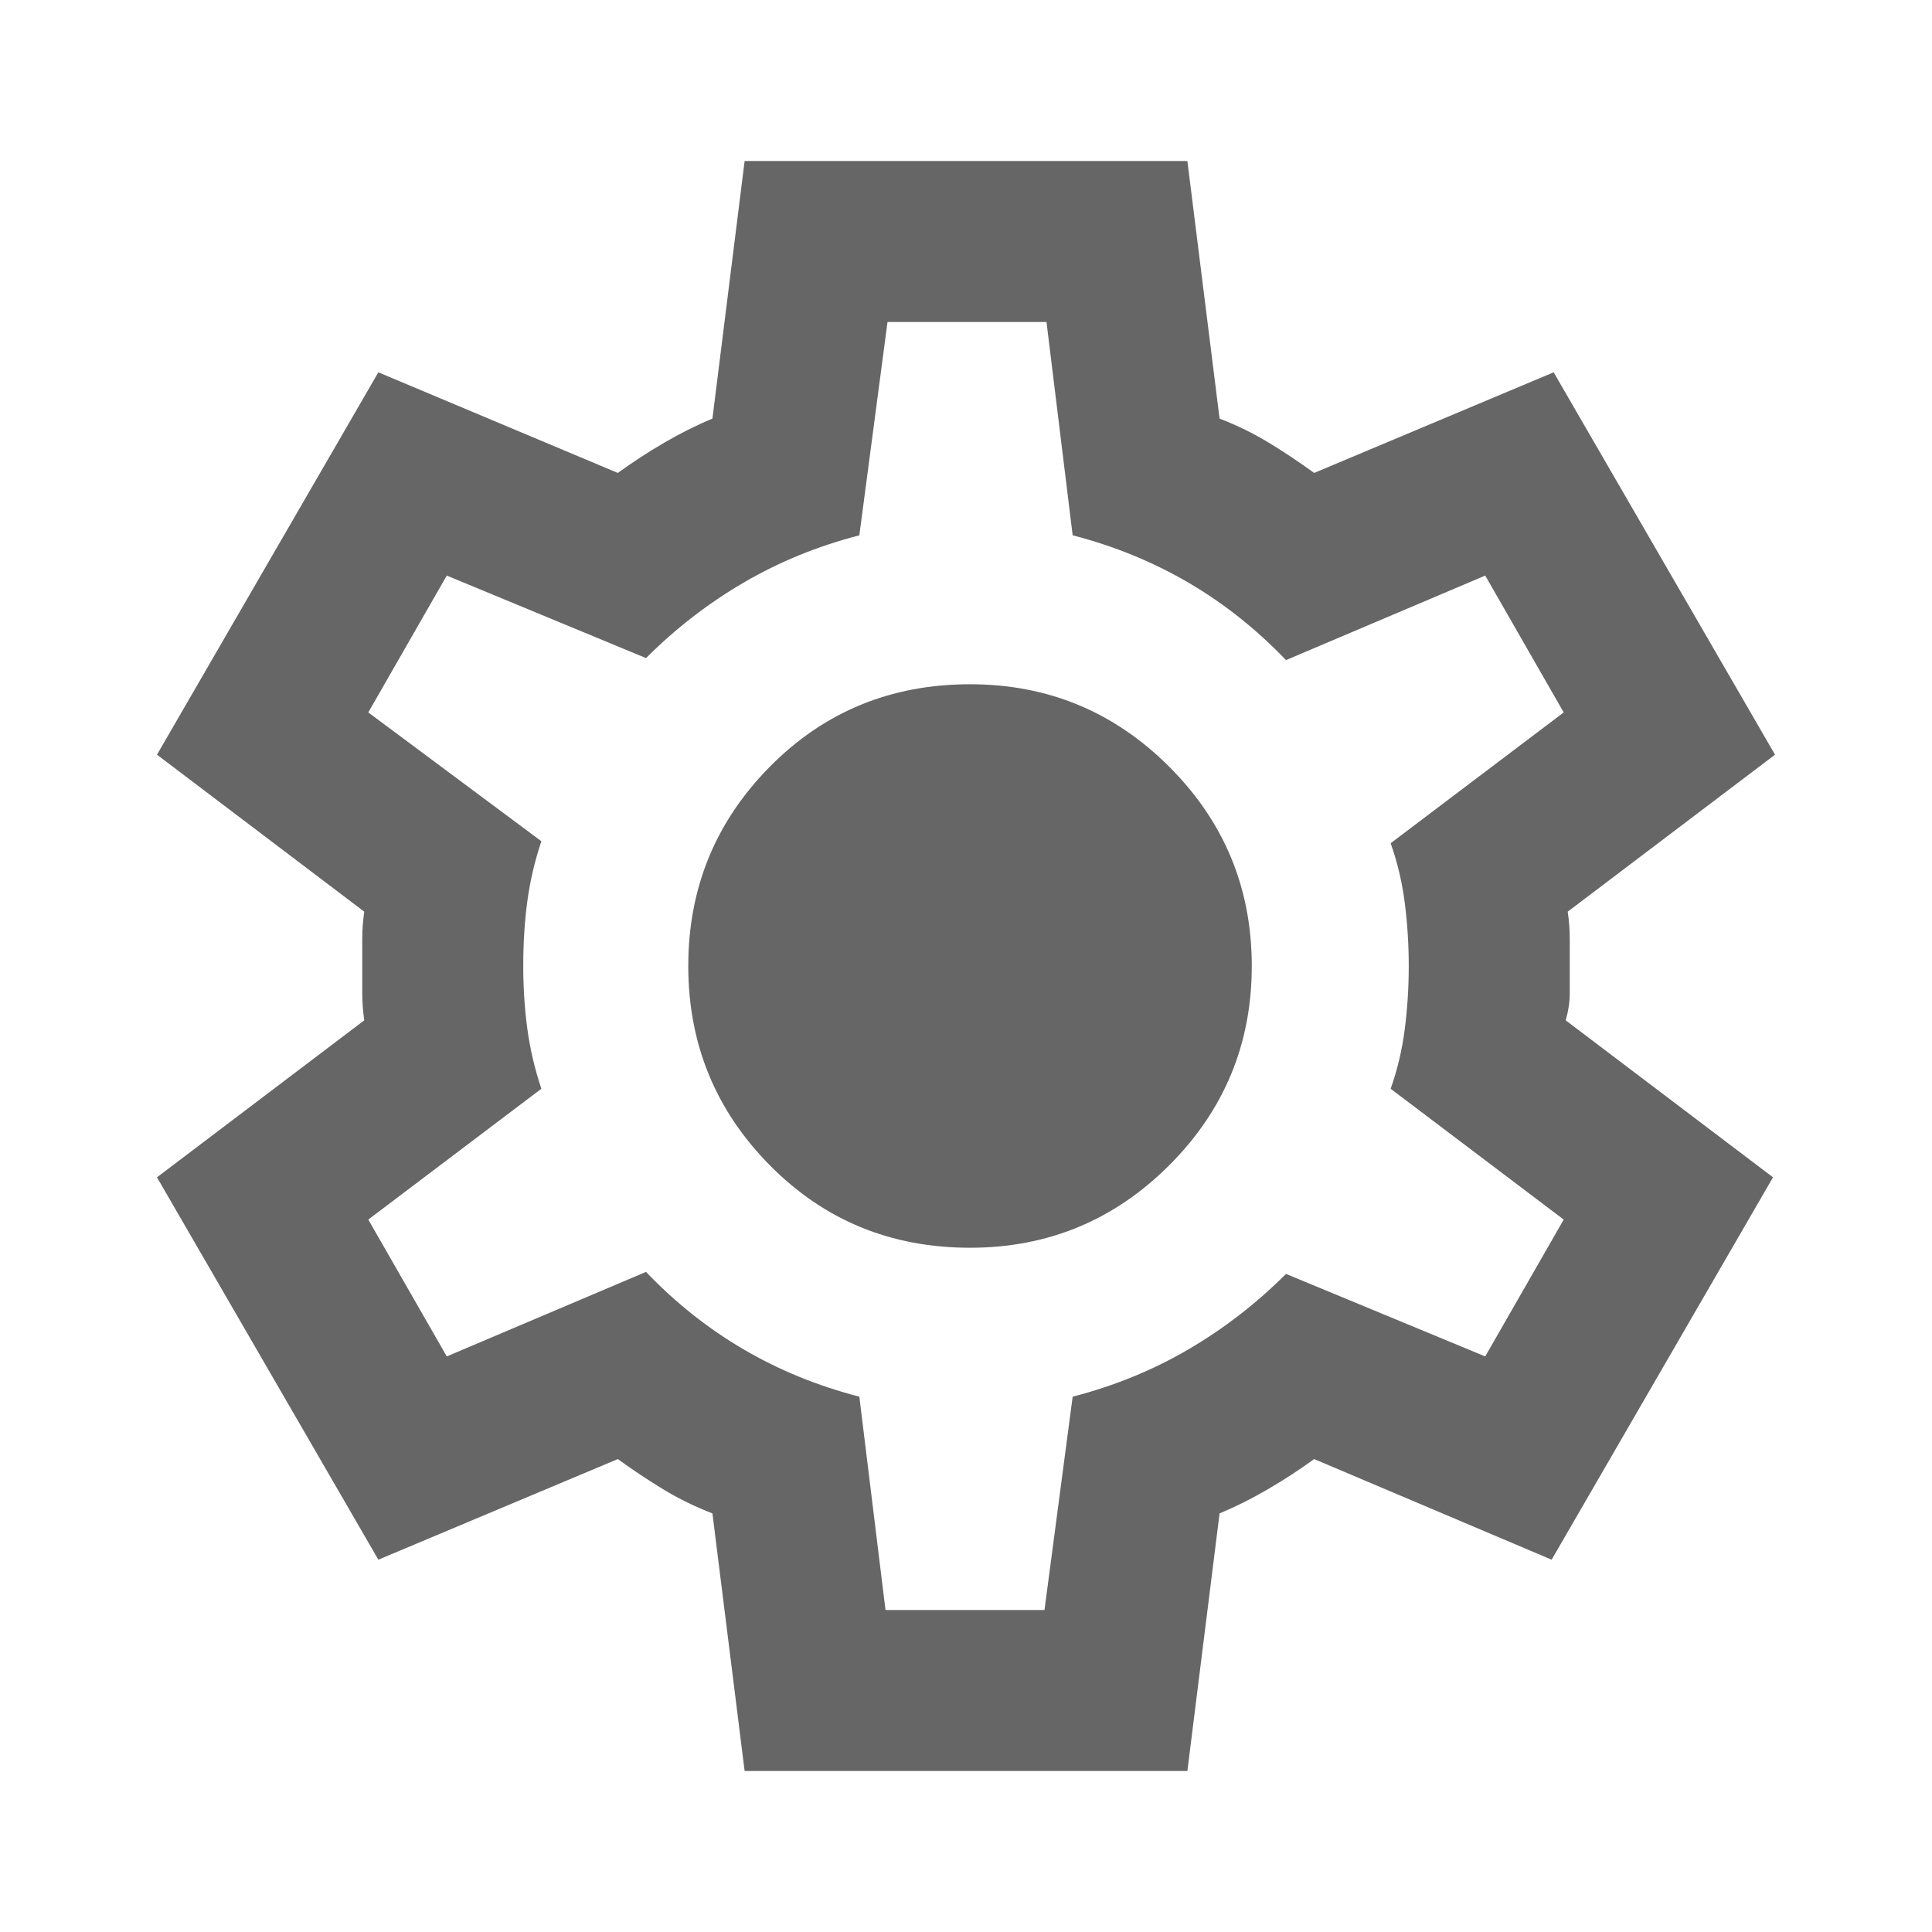
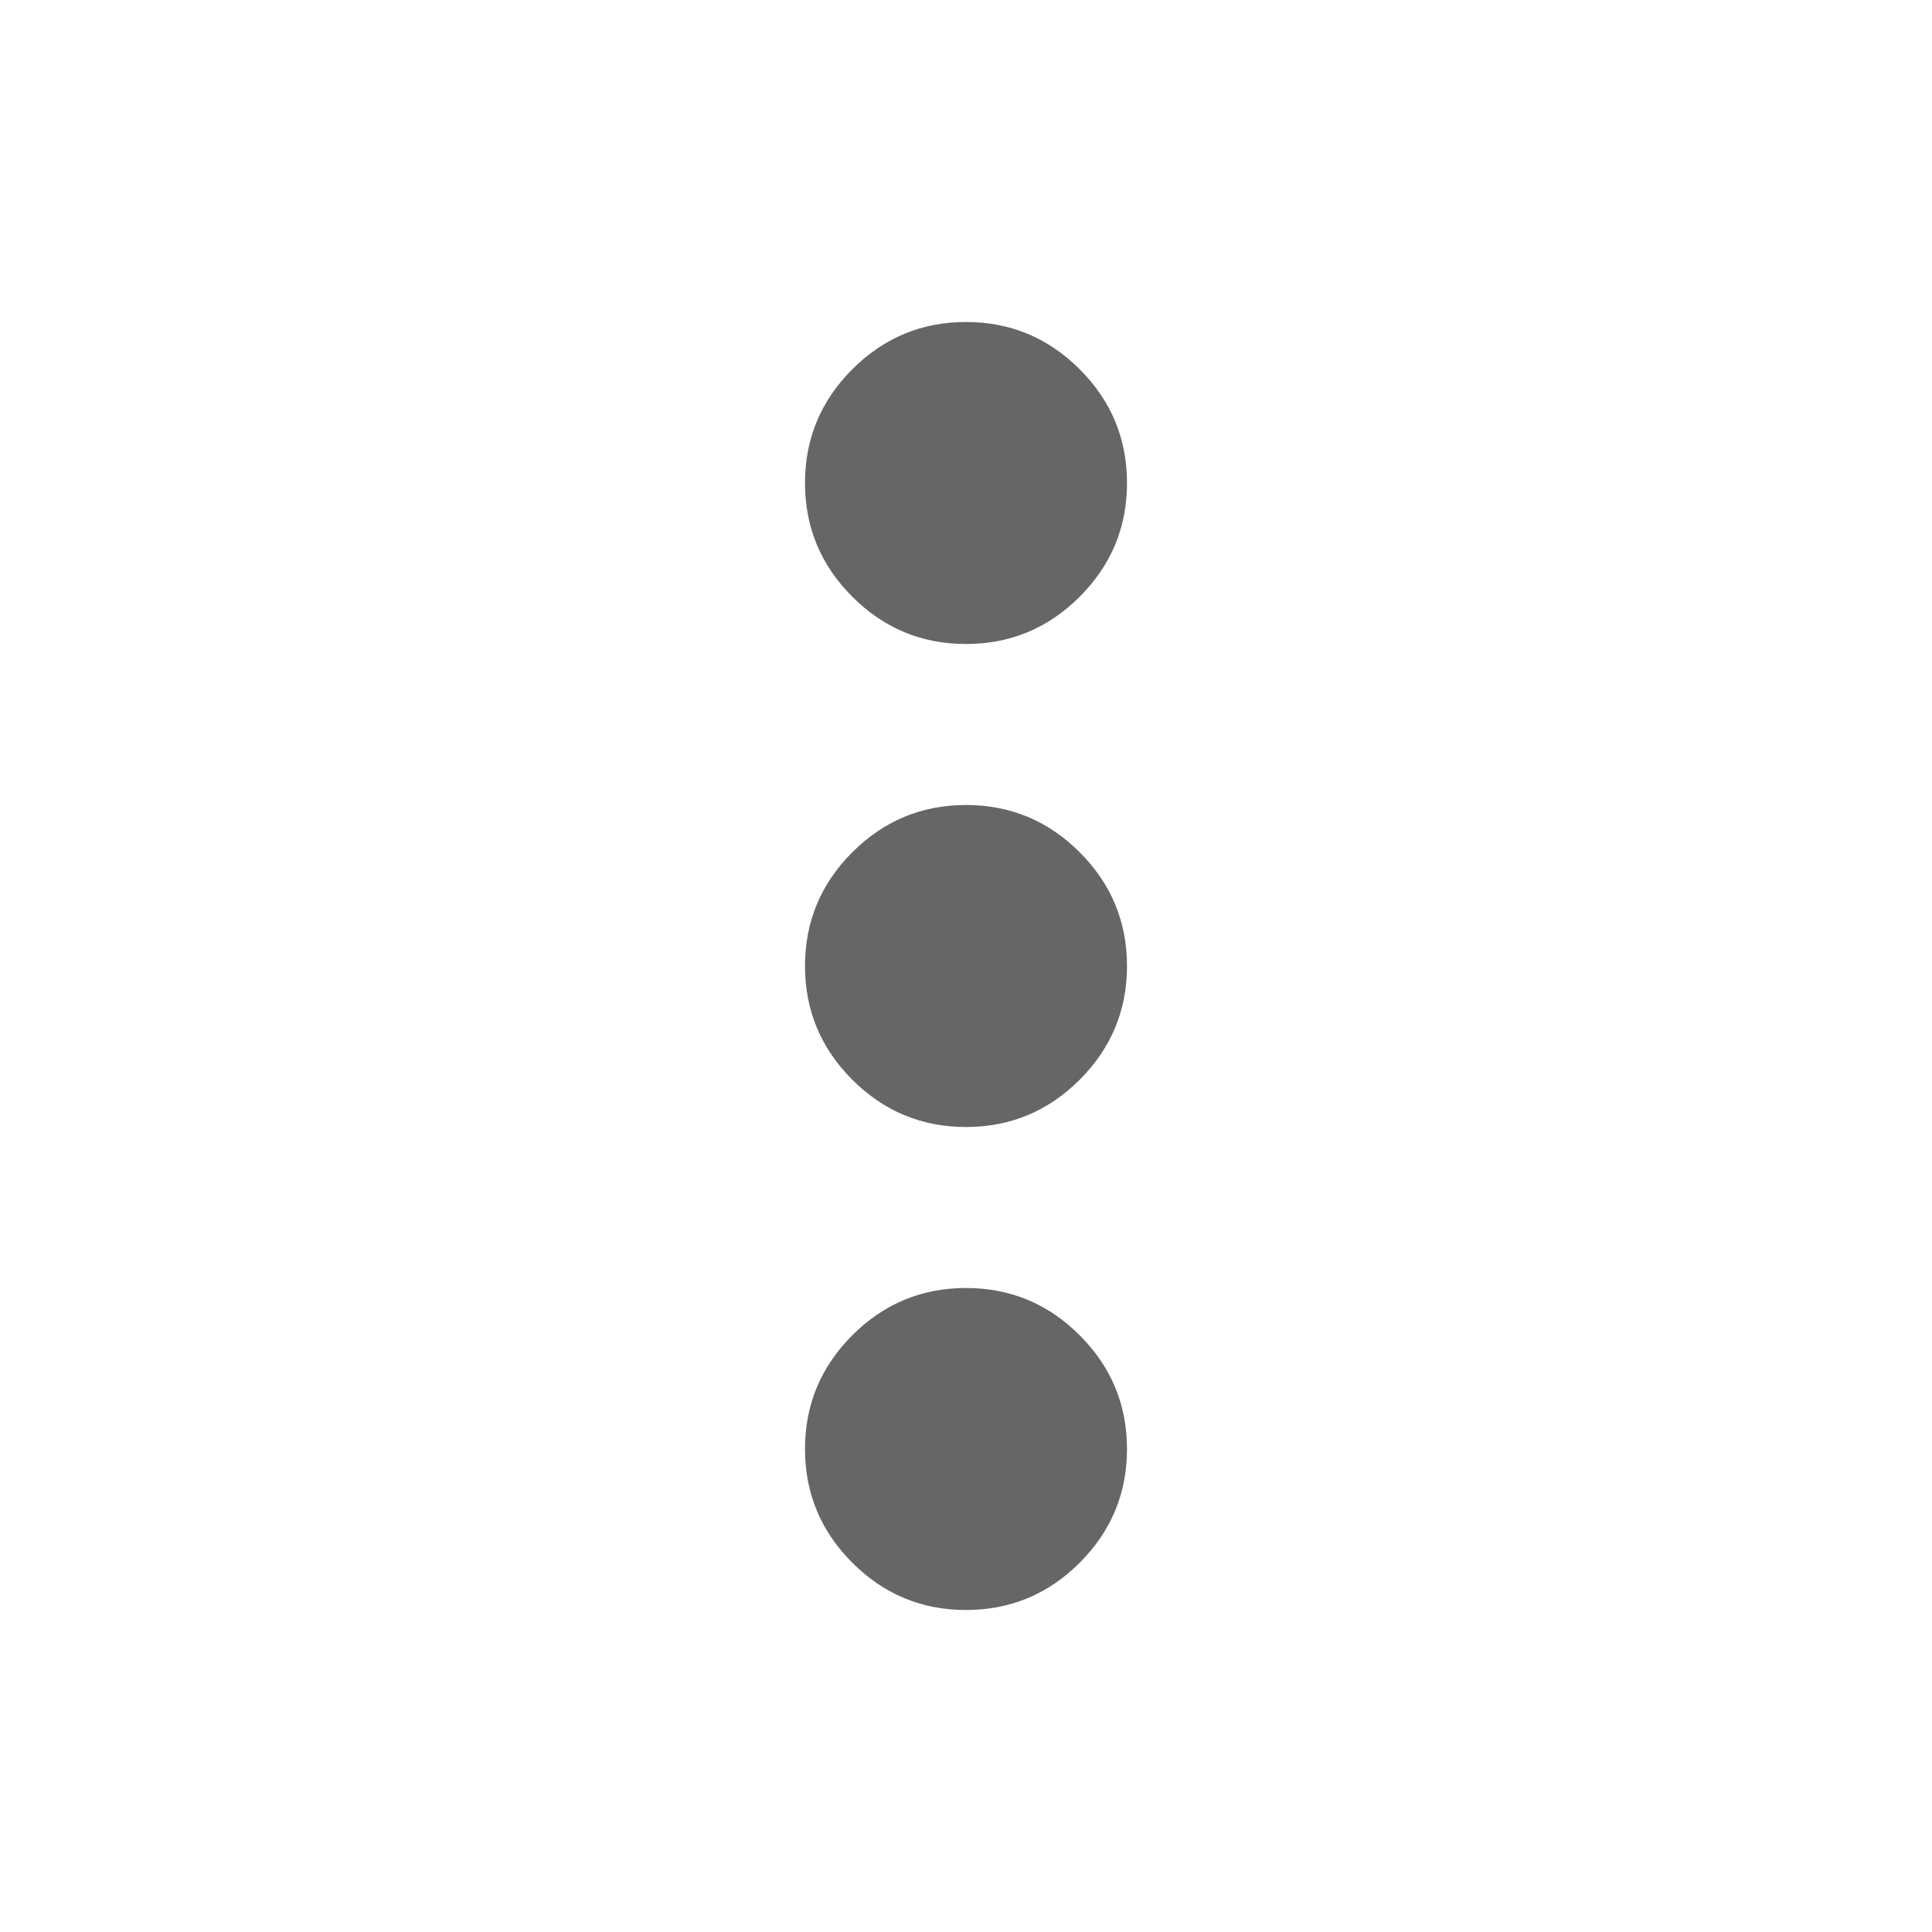
<svg xmlns="http://www.w3.org/2000/svg" height="24px" viewBox="0 -960 960 960" width="24px" fill="#666666">
-   <path d="m370-80-16-128q-13-5-24.5-12T307-235l-119 50L78-375l103-78q-1-7-1-13.5v-27q0-6.5 1-13.5L78-585l110-190 119 50q11-8 23-15t24-12l16-128h220l16 128q13 5 24.5 12t22.5 15l119-50 110 190-103 78q1 7 1 13.5v27q0 6.5-2 13.5l103 78-110 190-118-50q-11 8-23 15t-24 12L590-80H370Zm70-80h79l14-106q31-8 57.5-23.5T639-327l99 41 39-68-86-65q5-14 7-29.5t2-31.5q0-16-2-31.5t-7-29.5l86-65-39-68-99 42q-22-23-48.5-38.5T533-694l-13-106h-79l-14 106q-31 8-57.5 23.5T321-633l-99-41-39 68 86 64q-5 15-7 30t-2 32q0 16 2 31t7 30l-86 65 39 68 99-42q22 23 48.5 38.5T427-266l13 106Zm42-180q58 0 99-41t41-99q0-58-41-99t-99-41q-59 0-99.5 41T342-480q0 58 40.5 99t99.5 41Zm-2-140Z" />
+   <path d="M480-160q-33 0-56.5-23.5T400-240q0-33 23.5-56.5T480-320q33 0 56.5 23.5T560-240q0 33-23.5 56.5T480-160Zm0-240q-33 0-56.5-23.5T400-480q0-33 23.5-56.5T480-560q33 0 56.5 23.5T560-480q0 33-23.5 56.5T480-400Zm0-240q-33 0-56.5-23.5T400-720q0-33 23.5-56.5T480-800q33 0 56.5 23.5T560-720q0 33-23.5 56.5T480-640Z" />
</svg>
